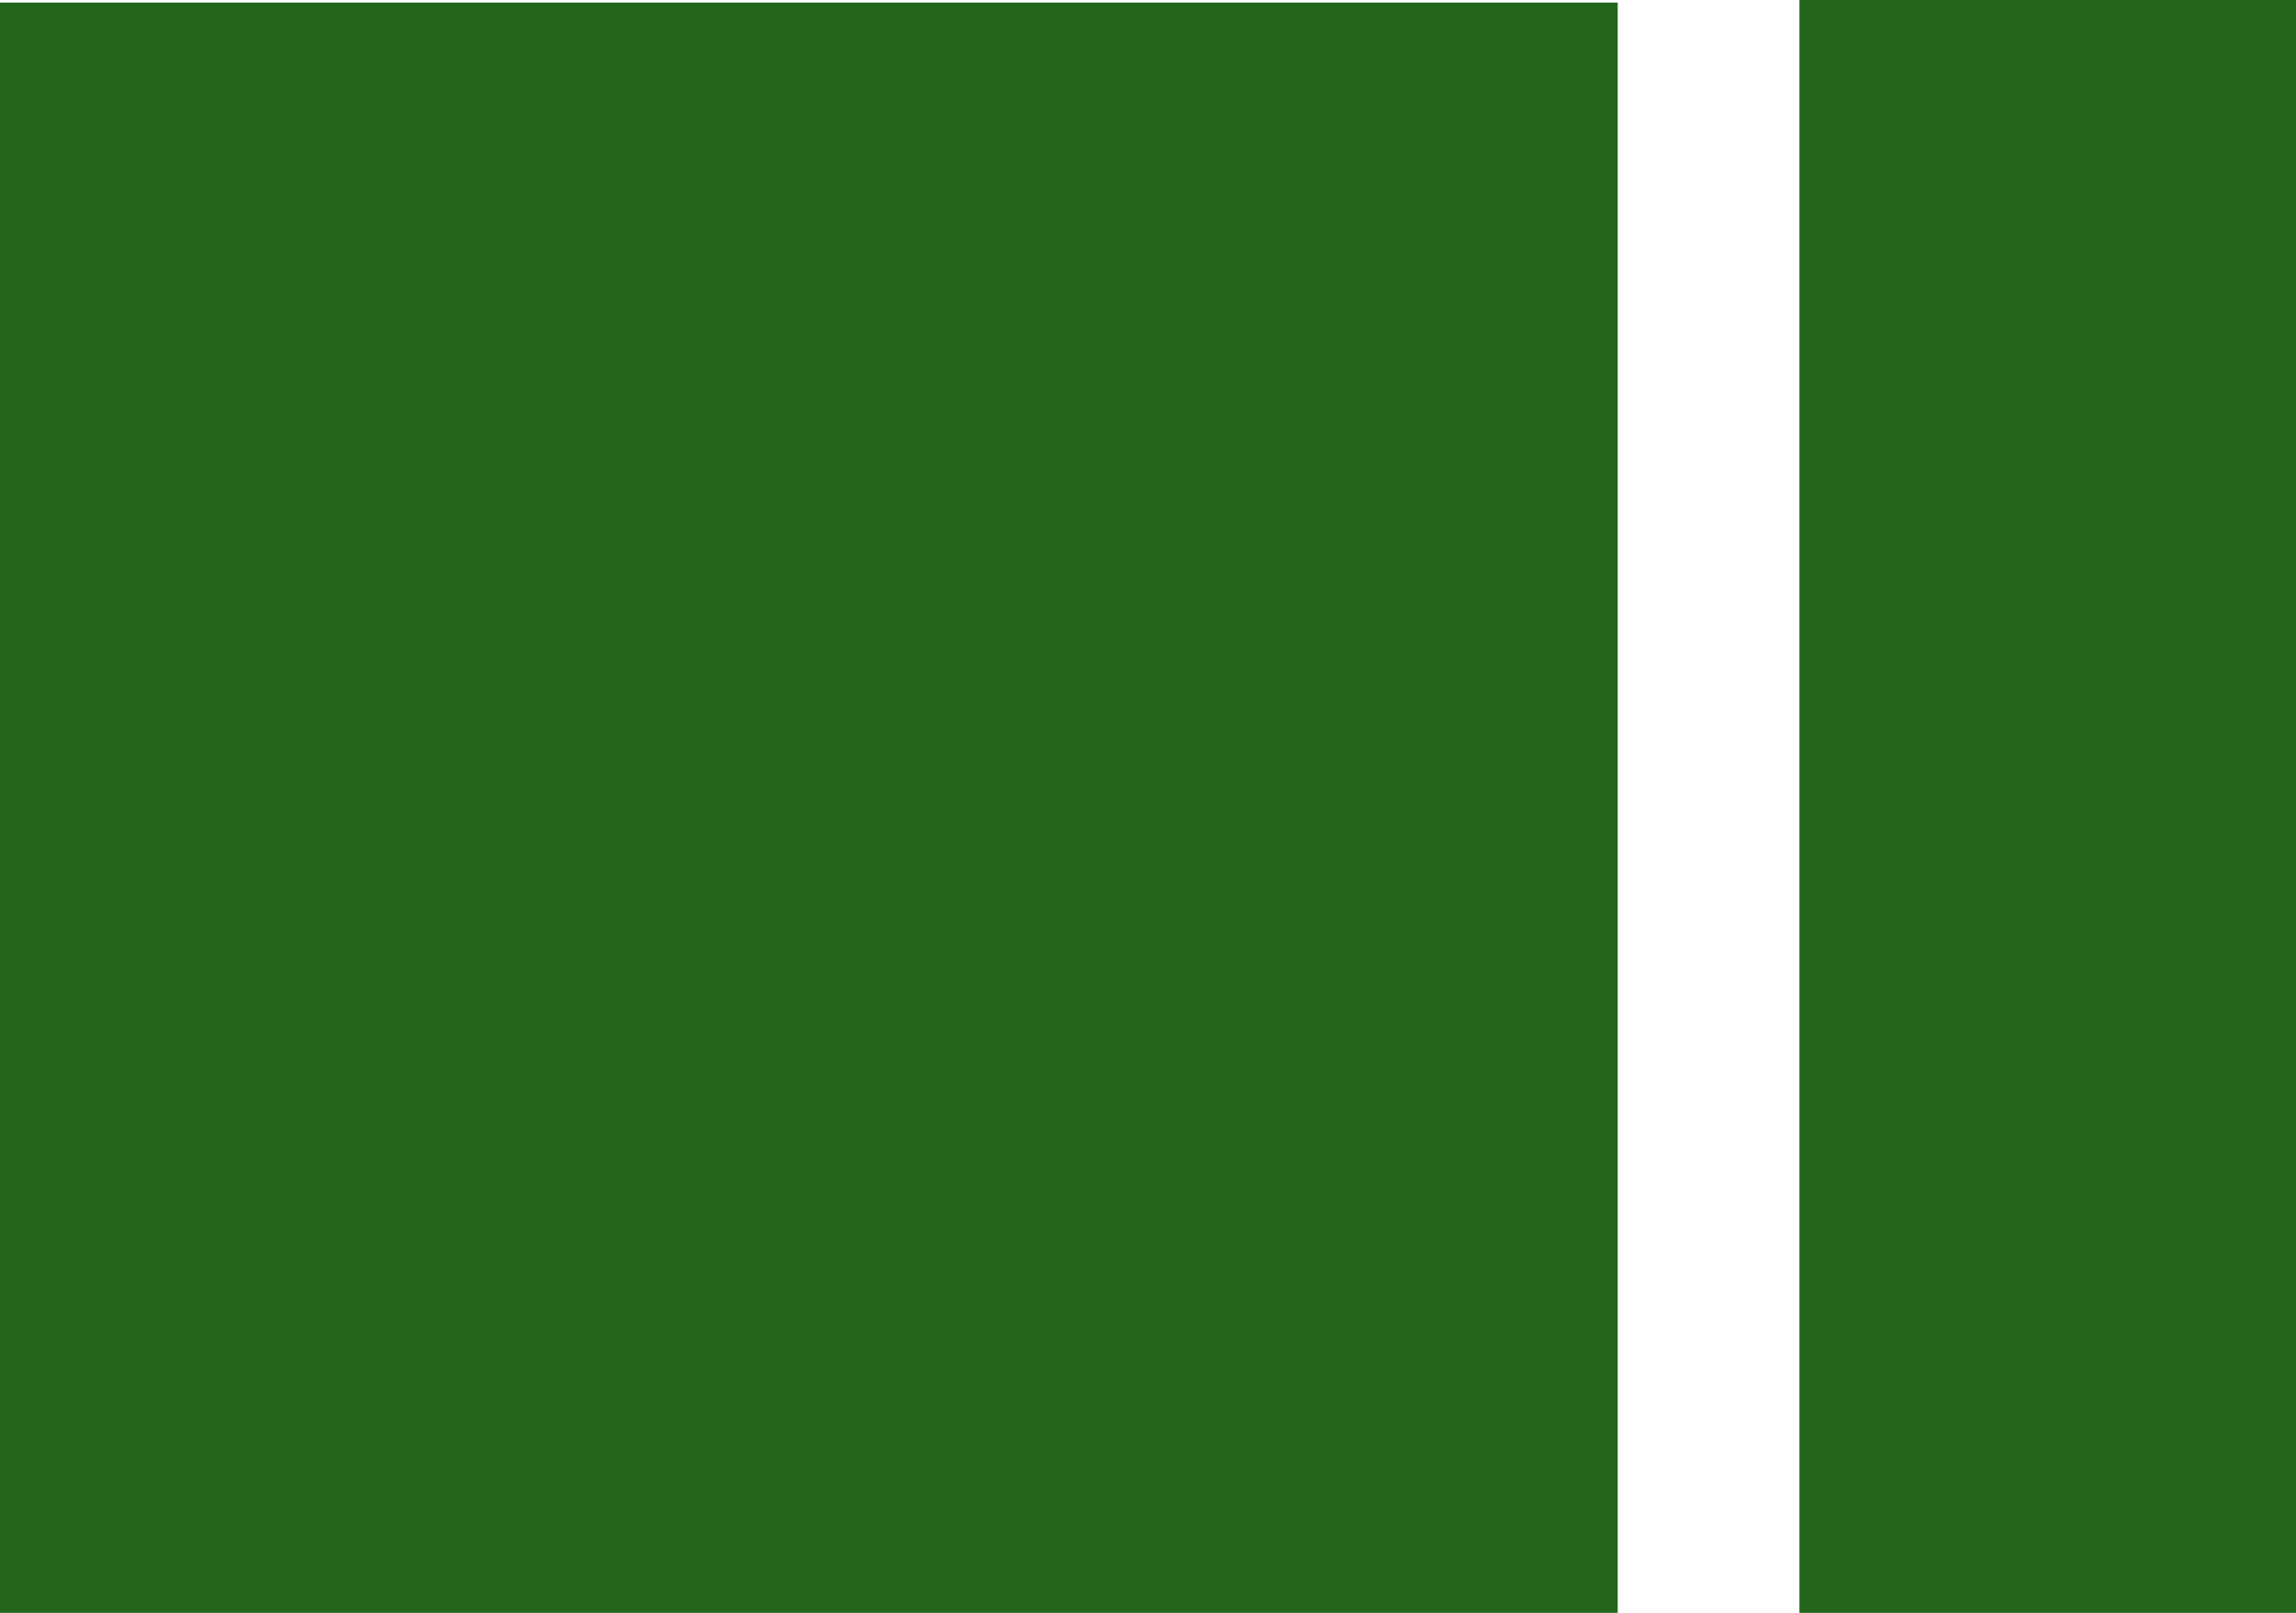
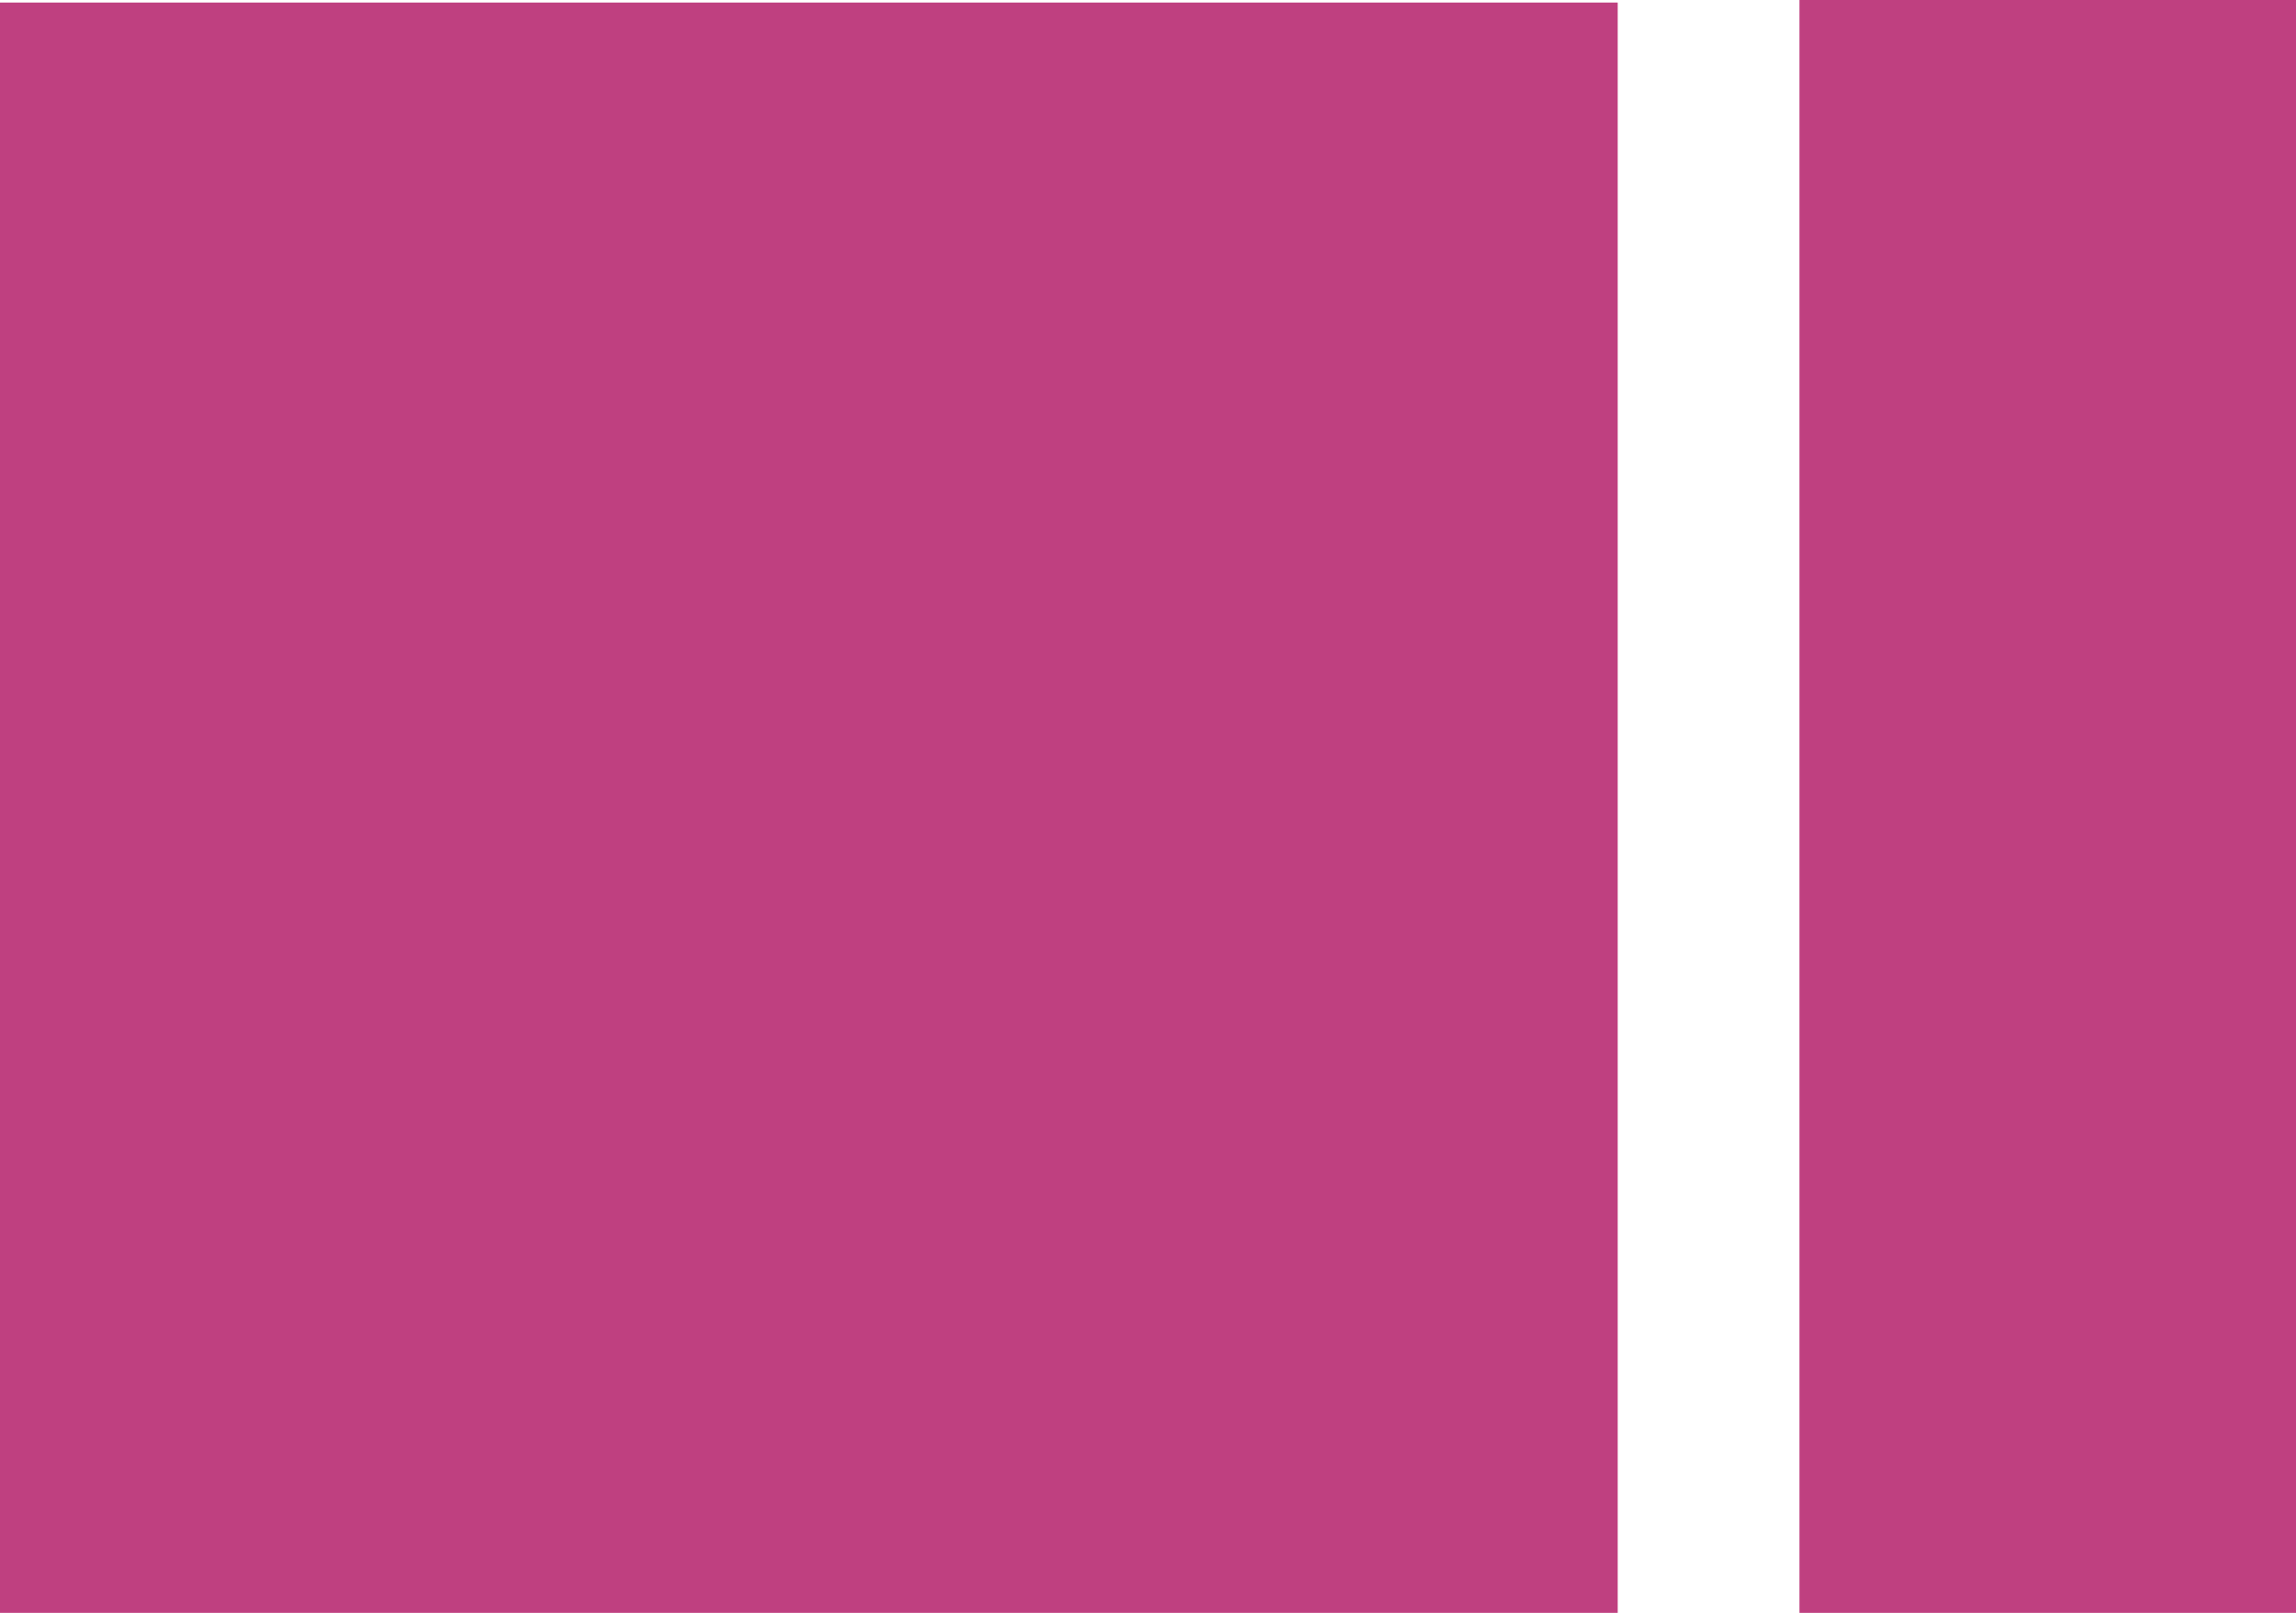
<svg xmlns="http://www.w3.org/2000/svg" version="1.1" id="svg1" width="349.535" height="245.493" viewBox="0 0 349.535 245.493">
  <defs id="defs1" />
  <g id="g1" transform="translate(-6.234742,-6.234742)">
-     <rect style="fill:#23661b;fill-opacity:1" id="rect1" width="246.272" height="245.103" x="6.235" y="6.624" />
-     <rect style="fill:#23661b;fill-opacity:1" id="rect3" width="75.596" height="245.493" x="280.174" y="6.235" />
+     <rect style="fill:#bf4080;fill-opacity:1" id="rect1" width="246.272" height="245.103" x="6.235" y="6.624" />
+     <rect style="fill:#bf4080;fill-opacity:1" id="rect3" width="75.596" height="245.493" x="280.174" y="6.235" />
  </g>
</svg>
